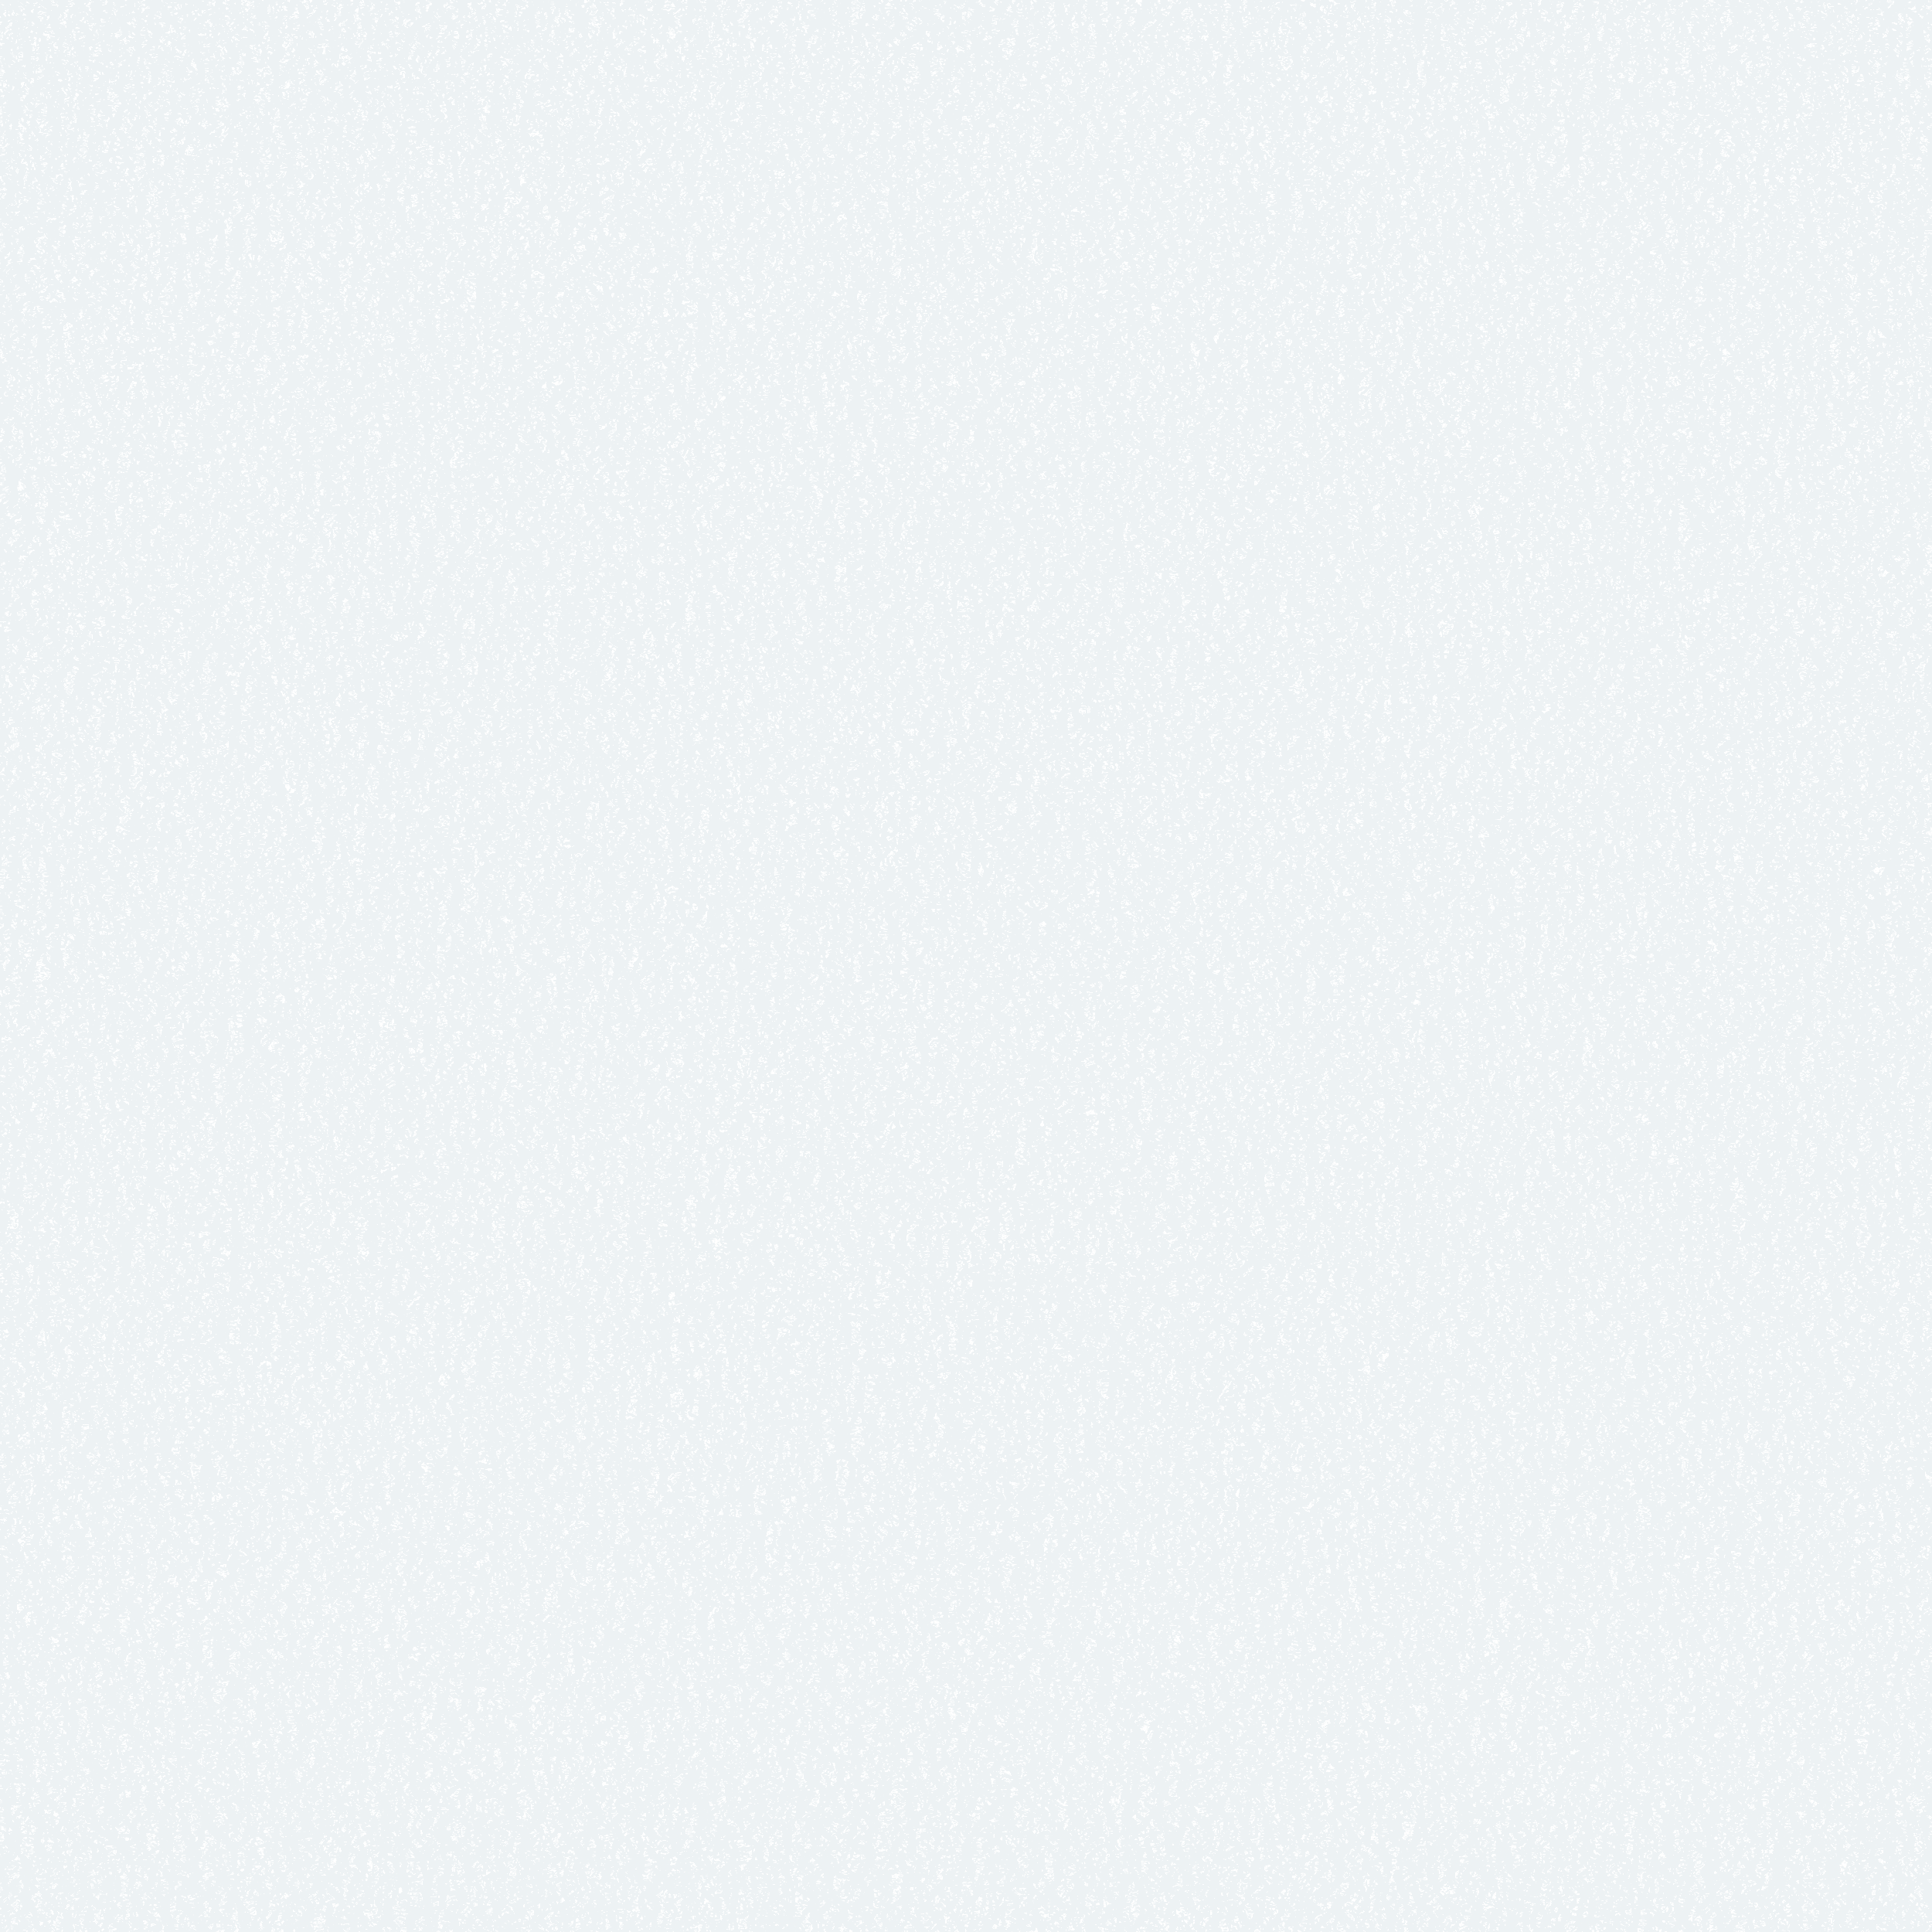
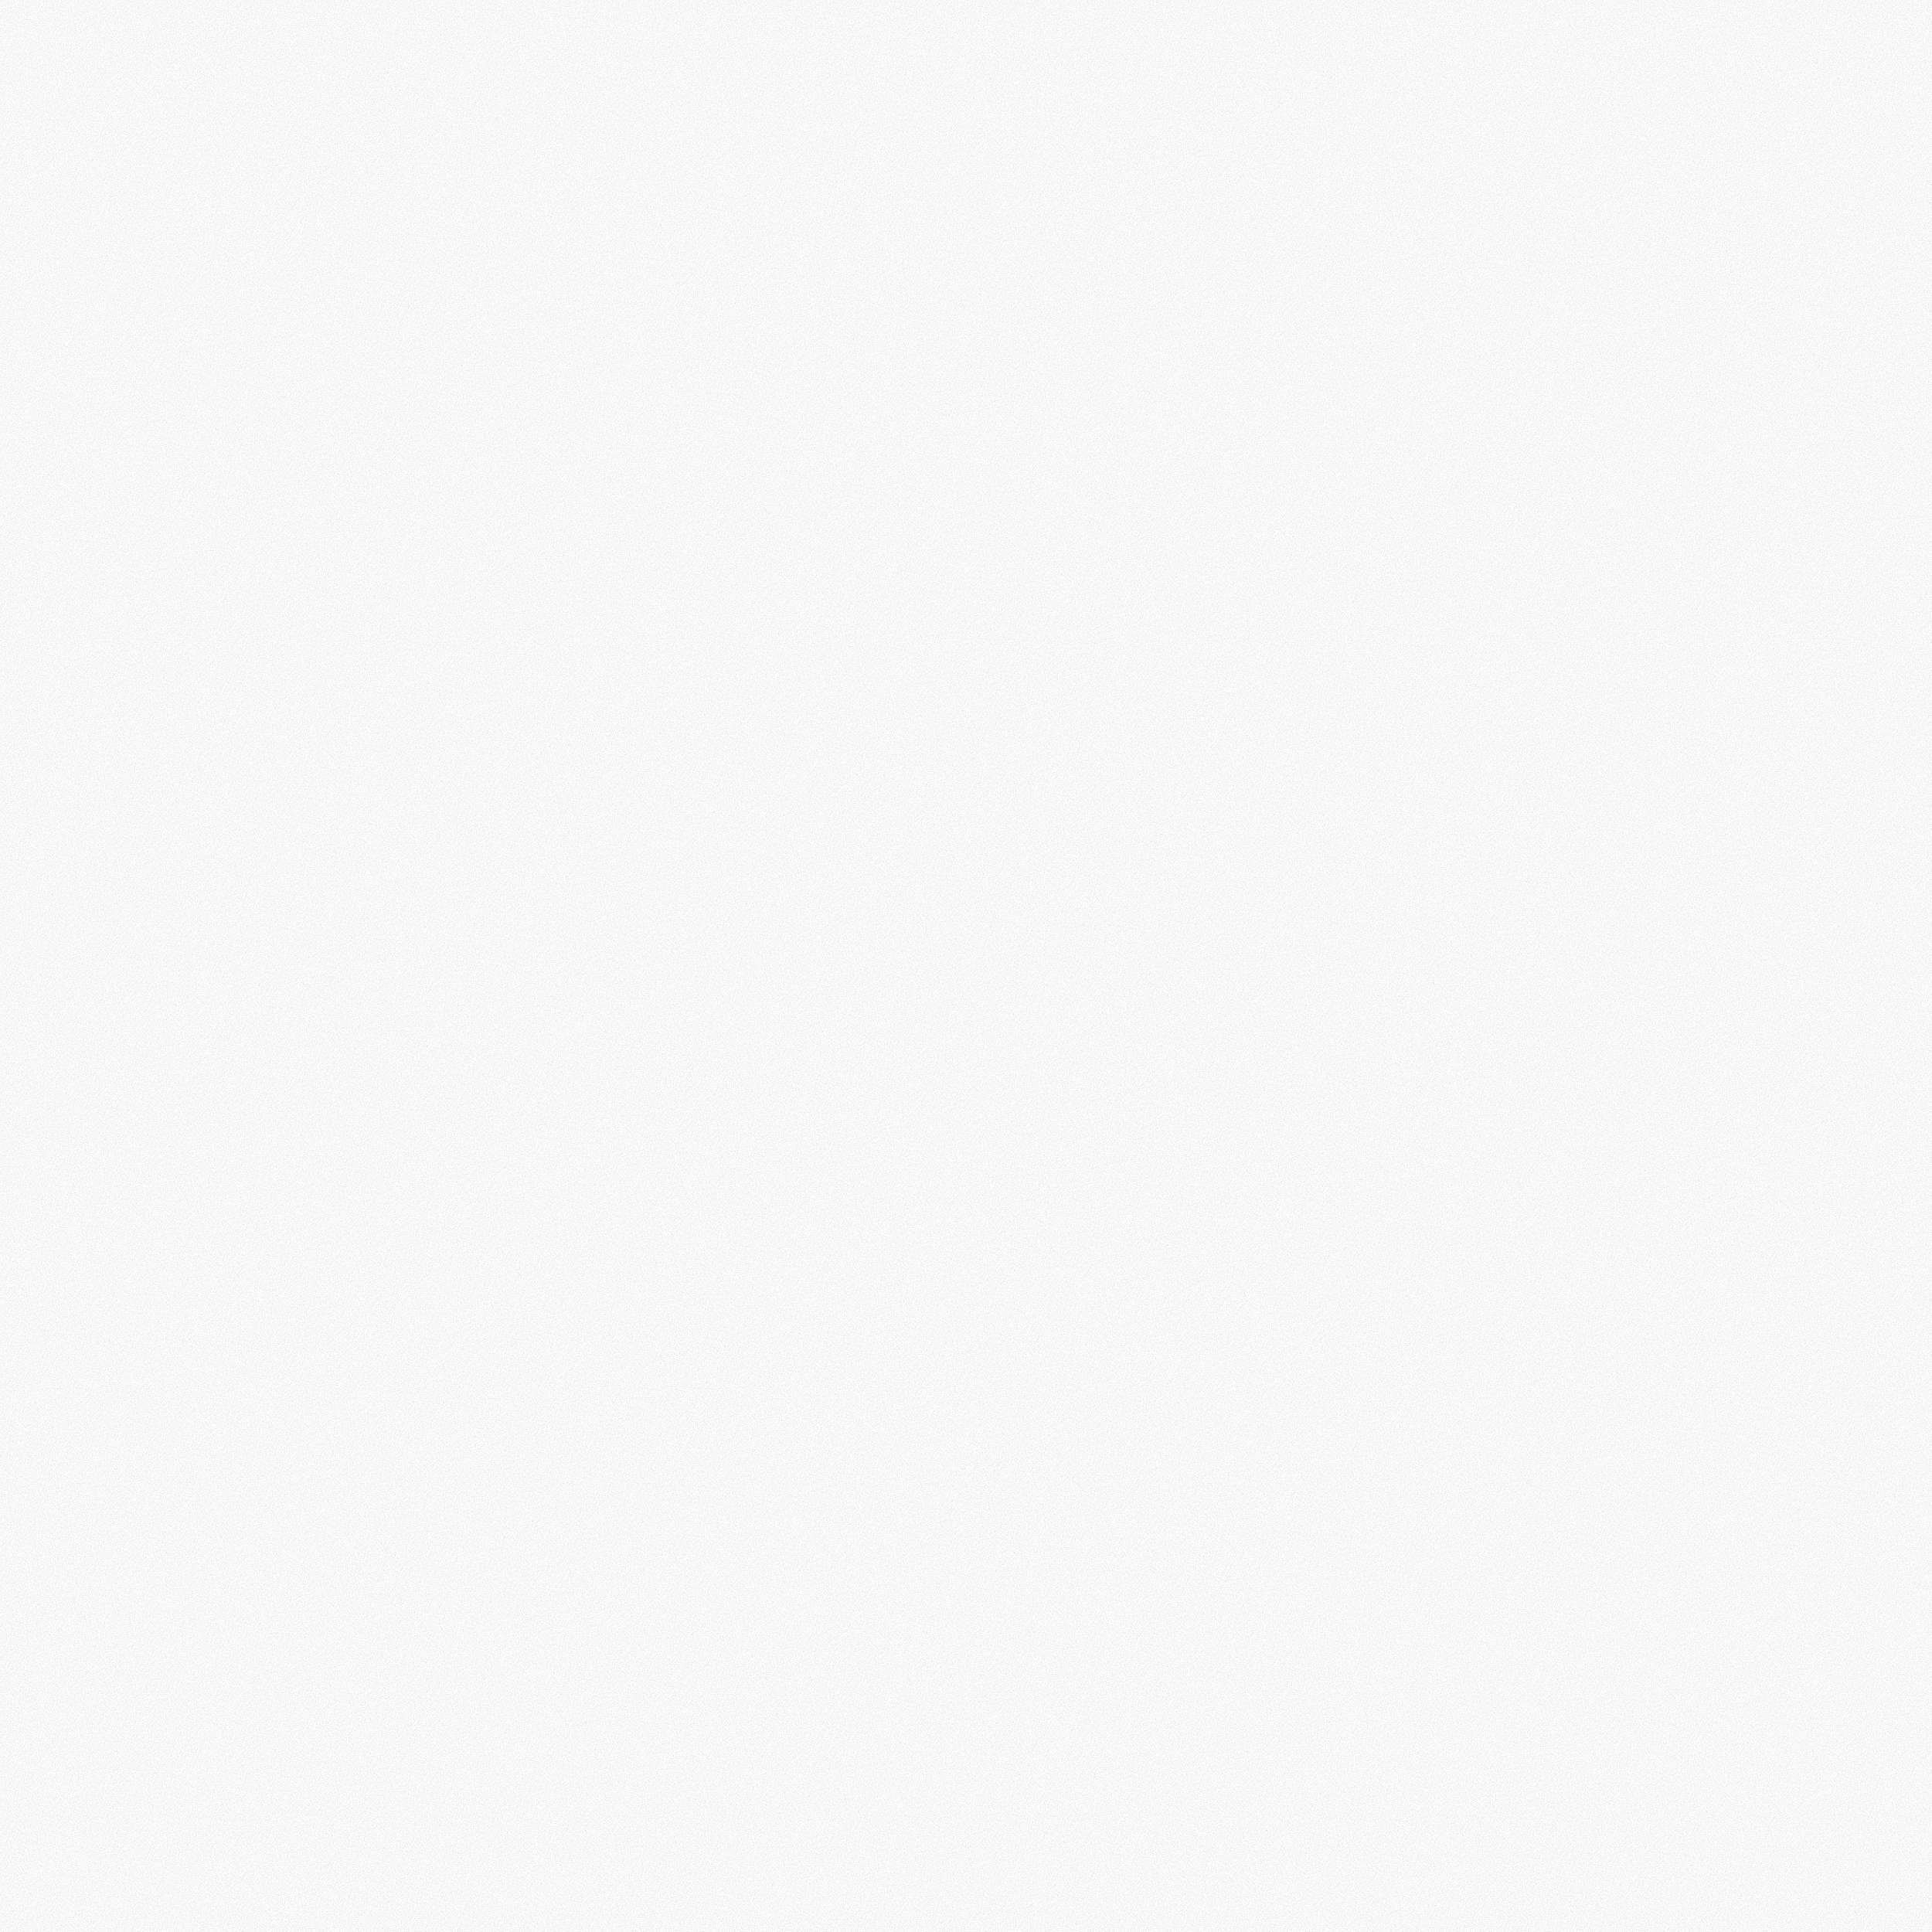
<svg xmlns="http://www.w3.org/2000/svg" version="1.1" viewBox="0 0 700 700" width="700" height="700" opacity="1">
  <defs>
-     <filter id="nnnoise-filter" x="-20%" y="-20%" width="140%" height="140%" filterUnits="objectBoundingBox" primitiveUnits="userSpaceOnUse" color-interpolation-filters="linearRGB">
-       <feTurbulence type="fractalNoise" baseFrequency="0.2" numOctaves="4" seed="15" stitchTiles="stitch" x="0%" y="0%" width="100%" height="100%" result="turbulence" />
-       <feSpecularLighting surfaceScale="40" specularConstant="3" specularExponent="20" lighting-color="hsl(23, 0%, 100%)" x="0%" y="0%" width="100%" height="100%" in="turbulence" result="specularLighting">
-         <feDistantLight azimuth="3" elevation="200" />
-       </feSpecularLighting>
+     <filter id="grain" x="-50vw" y="-50vh" width="100vw" height="100vh">
+       <feFlood flood-color="#ffffff" result="neutral-gray" />
+       <feTurbulence in="neutral-gray" type="fractalNoise" baseFrequency="2.5" numOctaves="100" stitchTiles="stitch" result="noise" />
+       <feColorMatrix in="noise" type="saturate" values="0" result="destaturatedNoise" />
+       <feComponentTransfer in="desaturatedNoise" result="theNoise">
+         <feFuncA type="table" tableValues="0 0 0.5 0" />
+       </feComponentTransfer>
+       <feBlend in="SourceGraphic" in2="theNoise" mode="soft-light" result="noisy-image" />
    </filter>
  </defs>
-   <rect width="700" height="700" fill="#edf2f4" />
-   <rect width="700" height="700" fill="hsl(23, 0%, 100%)" filter="url(#nnnoise-filter)" />
+   <rect width="100%" height="100%" fill="hsl(203, 0%, 100%)" filter="url(#grain)" />
</svg>
